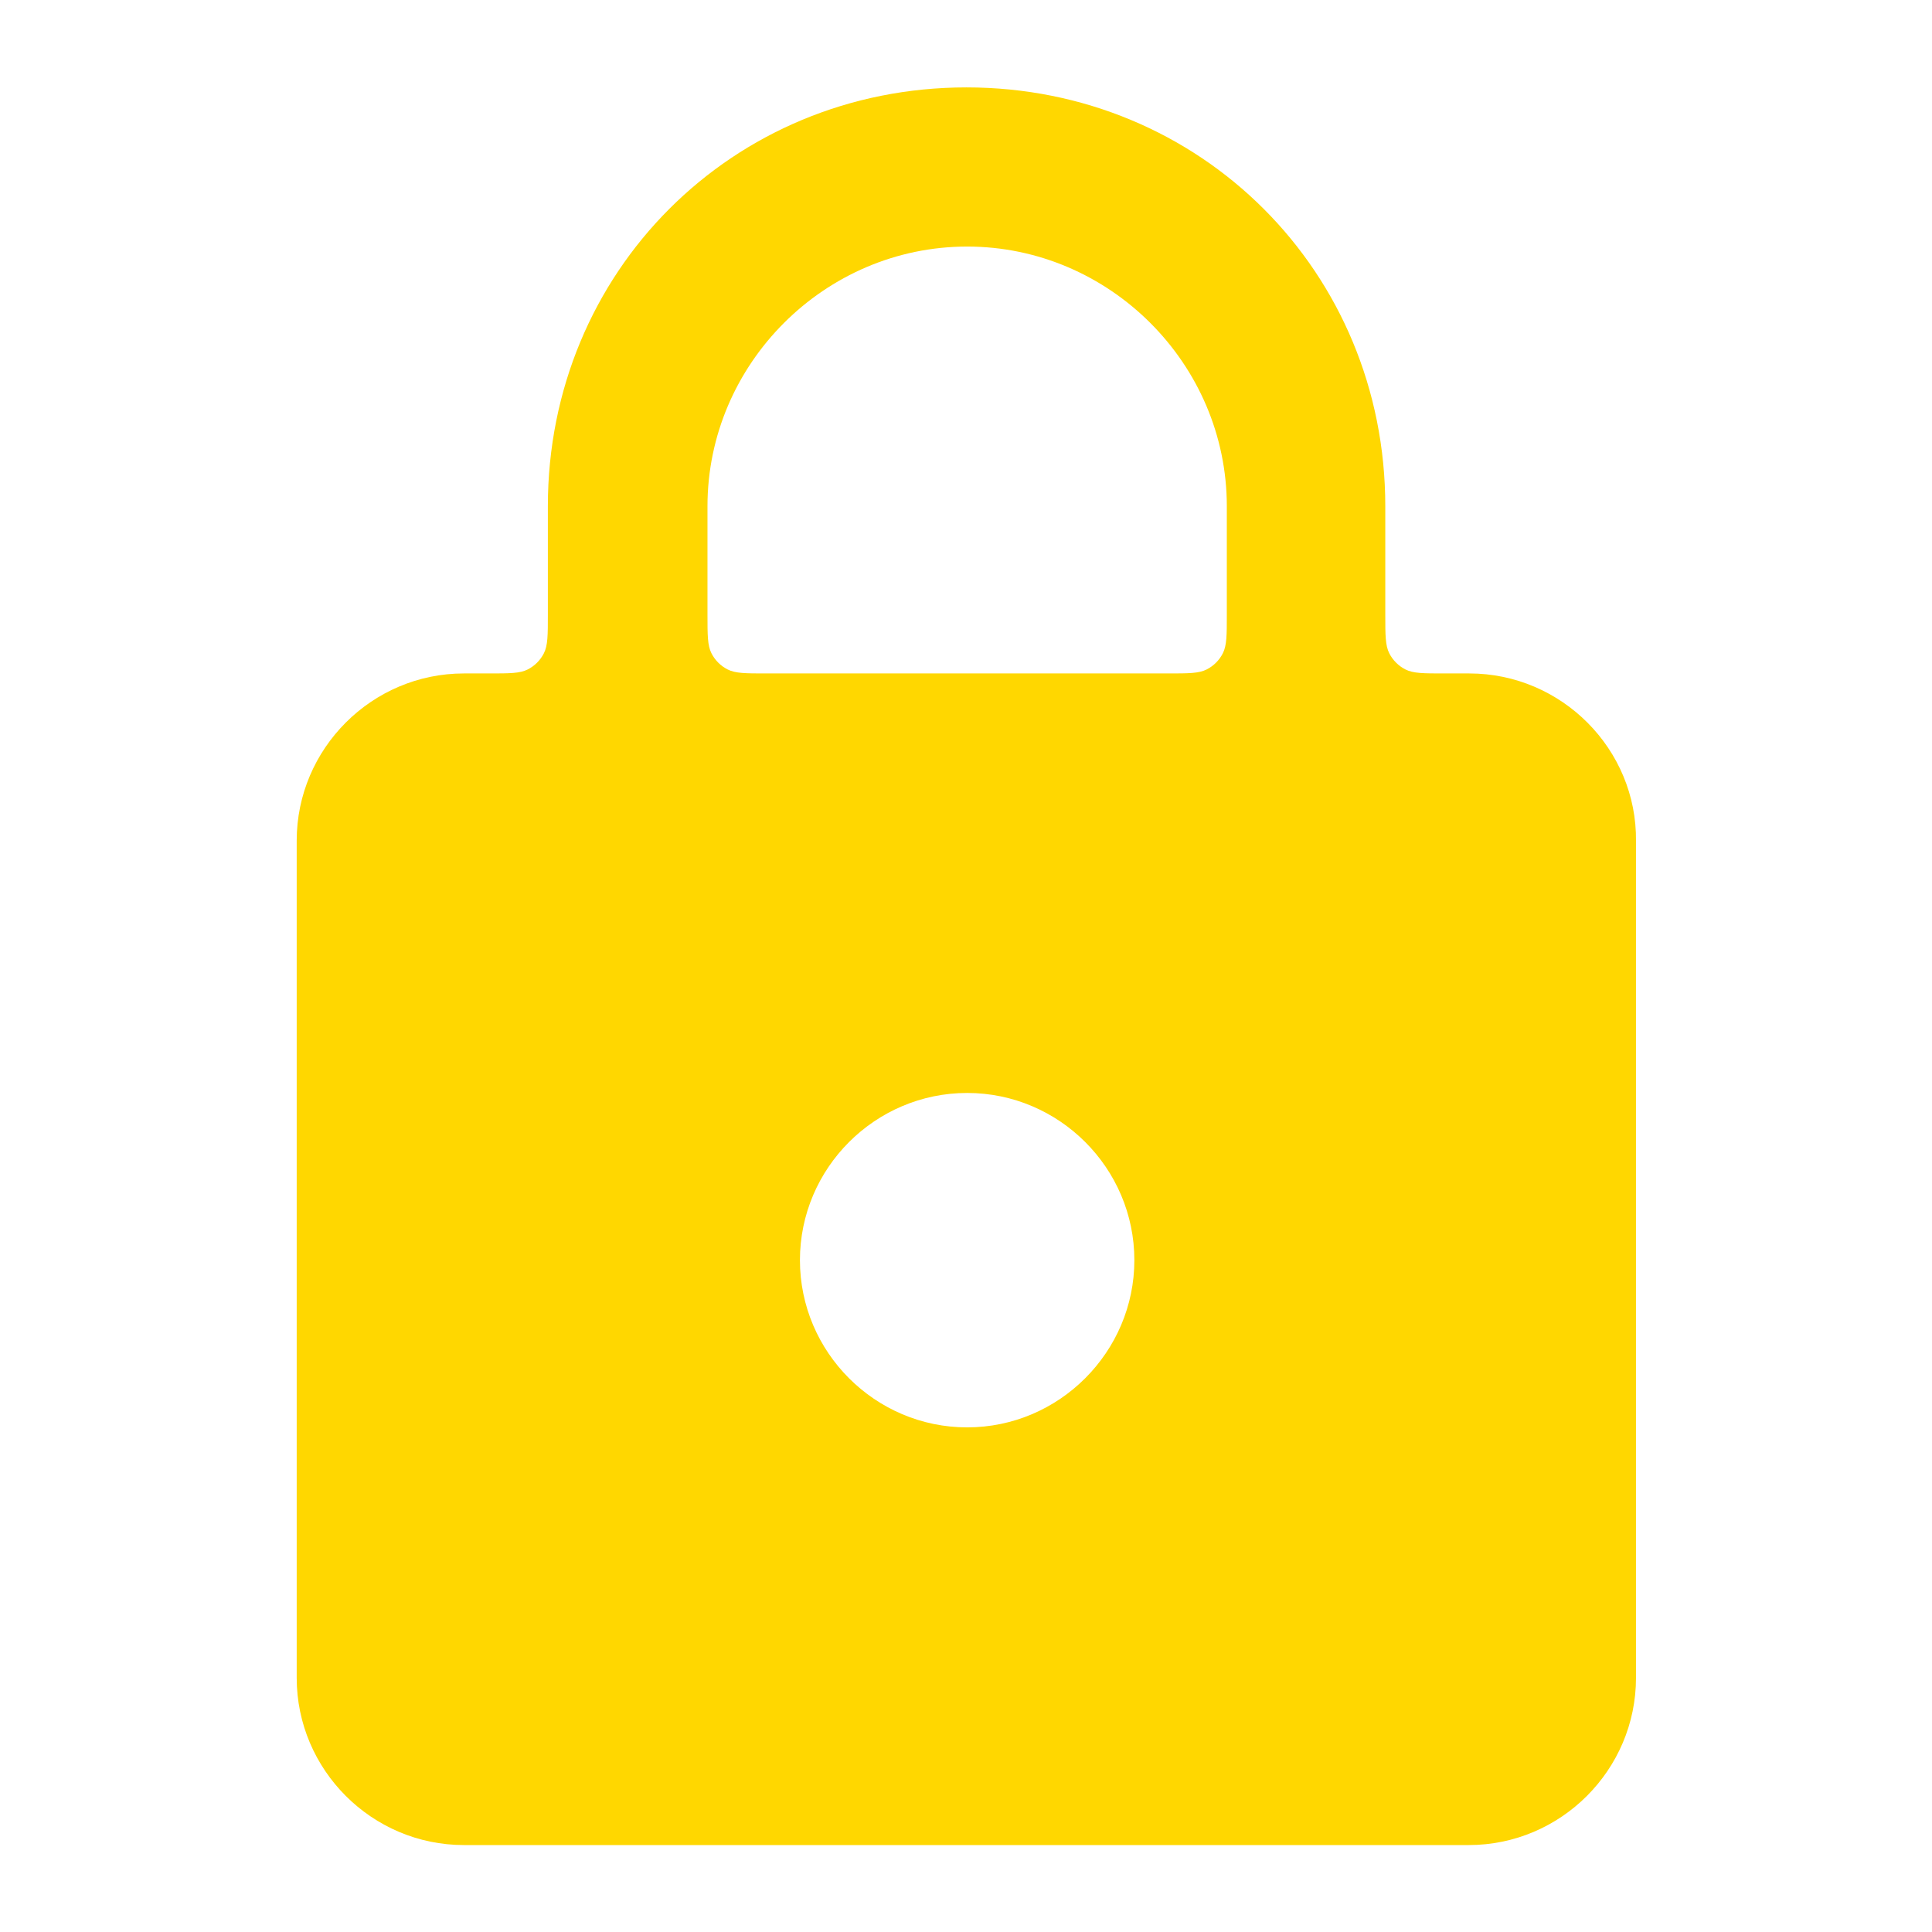
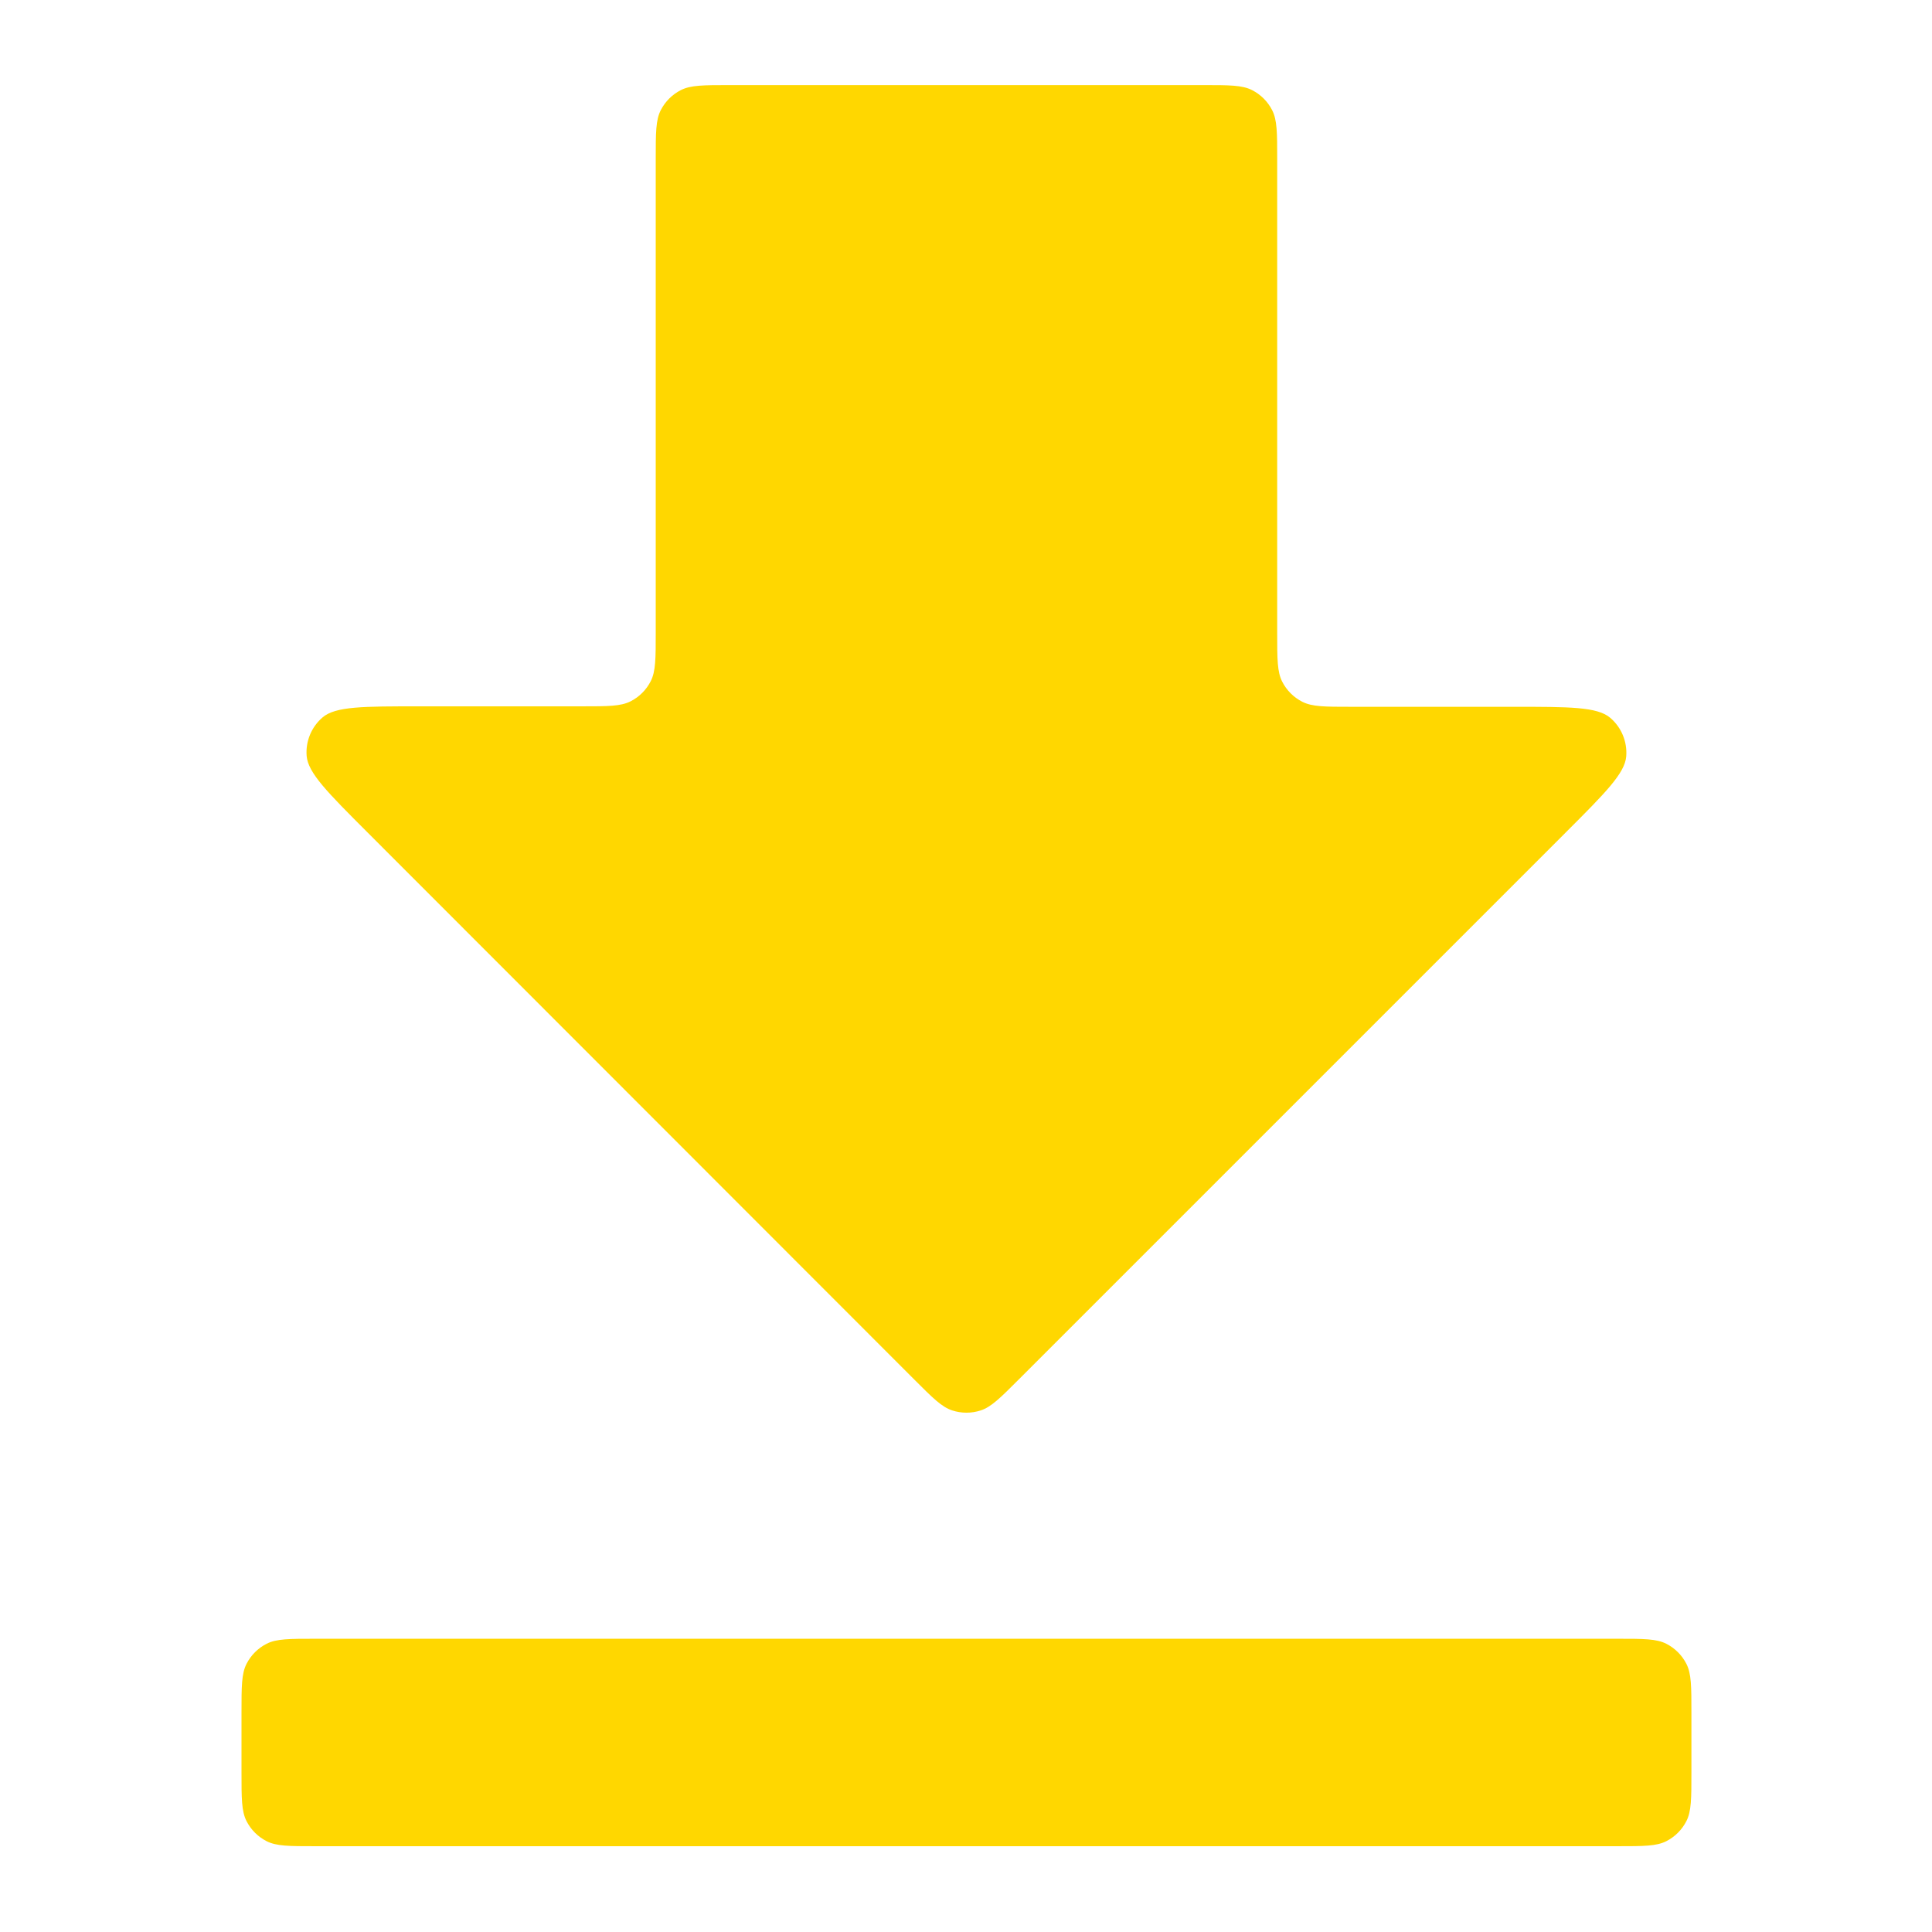
<svg xmlns="http://www.w3.org/2000/svg" width="840" height="840" viewBox="0 0 840 840" fill="none">
-   <path fill-rule="evenodd" clip-rule="evenodd" d="M638.8 292.8H627.9C618.939 292.8 614.459 292.8 611.036 291.056C608.026 289.522 605.578 287.074 604.044 284.064C602.3 280.641 602.3 276.161 602.3 267.2V220.1C602.3 118.2 522.1 38 420.2 38C318.3 38 238.2 118.2 238.2 220.1V267.2C238.2 276.161 238.2 280.641 236.456 284.064C234.922 287.074 232.474 289.522 229.464 291.056C226.041 292.8 221.561 292.8 212.6 292.8H201.7C161.7 292.8 129 325.5 129 365.5V729.5C129 769.5 161.7 802.2 201.7 802.2H638.6C678.6 802.2 711.3 769.5 711.3 729.5V365.8C711.8 325.8 679 292.8 638.8 292.8ZM420.5 620.6C380.5 620.6 347.8 587.9 347.8 547.9C347.8 507.9 380.5 475.2 420.5 475.2C460.5 475.2 493.2 507.9 493.2 547.9C493.2 587.8 460.5 620.6 420.5 620.6ZM533.4 267.2C533.4 276.161 533.4 280.641 531.656 284.064C530.122 287.074 527.674 289.522 524.664 291.056C521.241 292.8 516.761 292.8 507.8 292.8H333.2C324.239 292.8 319.759 292.8 316.336 291.056C313.326 289.522 310.878 287.074 309.344 284.064C307.6 280.641 307.6 276.161 307.6 267.2V220.1C307.6 158.2 358.6 107.2 420.5 107.2C482.4 107.2 533.4 158.2 533.4 220.1V267.2Z" fill="#FFD700" />
+   <path fill-rule="evenodd" clip-rule="evenodd" d="M680.773 361.927C697.908 344.792 706.475 336.225 707.054 328.869C707.556 322.487 704.973 316.25 700.105 312.092C694.494 307.3 682.378 307.3 658.145 307.3H587.3C576.099 307.3 570.498 307.3 566.22 305.12C562.457 303.203 559.397 300.143 557.48 296.38C555.3 292.102 555.3 286.501 555.3 275.3V69C555.3 57.799 555.3 52.198 553.12 47.92C551.203 44.157 548.143 41.097 544.38 39.18C540.102 37 534.501 37 523.3 37H317.1C305.899 37 300.298 37 296.02 39.18C292.257 41.097 289.197 44.157 287.28 47.92C285.1 52.198 285.1 57.799 285.1 69V275.1C285.1 286.301 285.1 291.902 282.92 296.18C281.003 299.943 277.943 303.003 274.18 304.92C269.902 307.1 264.301 307.1 253.1 307.1H182.22C157.997 307.1 145.885 307.1 140.275 311.891C135.407 316.047 132.823 322.283 133.324 328.665C133.901 336.019 142.463 344.586 159.586 361.72L397.573 599.858C405.493 607.783 409.453 611.746 414.02 613.231C418.037 614.537 422.365 614.538 426.383 613.233C430.951 611.749 434.912 607.788 442.835 599.865L680.773 361.927ZM137 712.5C125.799 712.5 120.198 712.5 115.92 714.68C112.157 716.597 109.097 719.657 107.18 723.42C105 727.698 105 733.299 105 744.5V770.7C105 781.901 105 787.502 107.18 791.78C109.097 795.543 112.157 798.603 115.92 800.52C120.198 802.7 125.799 802.7 137 802.7H703.4C714.601 802.7 720.202 802.7 724.48 800.52C728.243 798.603 731.303 795.543 733.22 791.78C735.4 787.502 735.4 781.901 735.4 770.7V744.5C735.4 733.299 735.4 727.698 733.22 723.42C731.303 719.657 728.243 716.597 724.48 714.68C720.202 712.5 714.601 712.5 703.4 712.5H137Z" fill="#FFD700" />
</svg>
